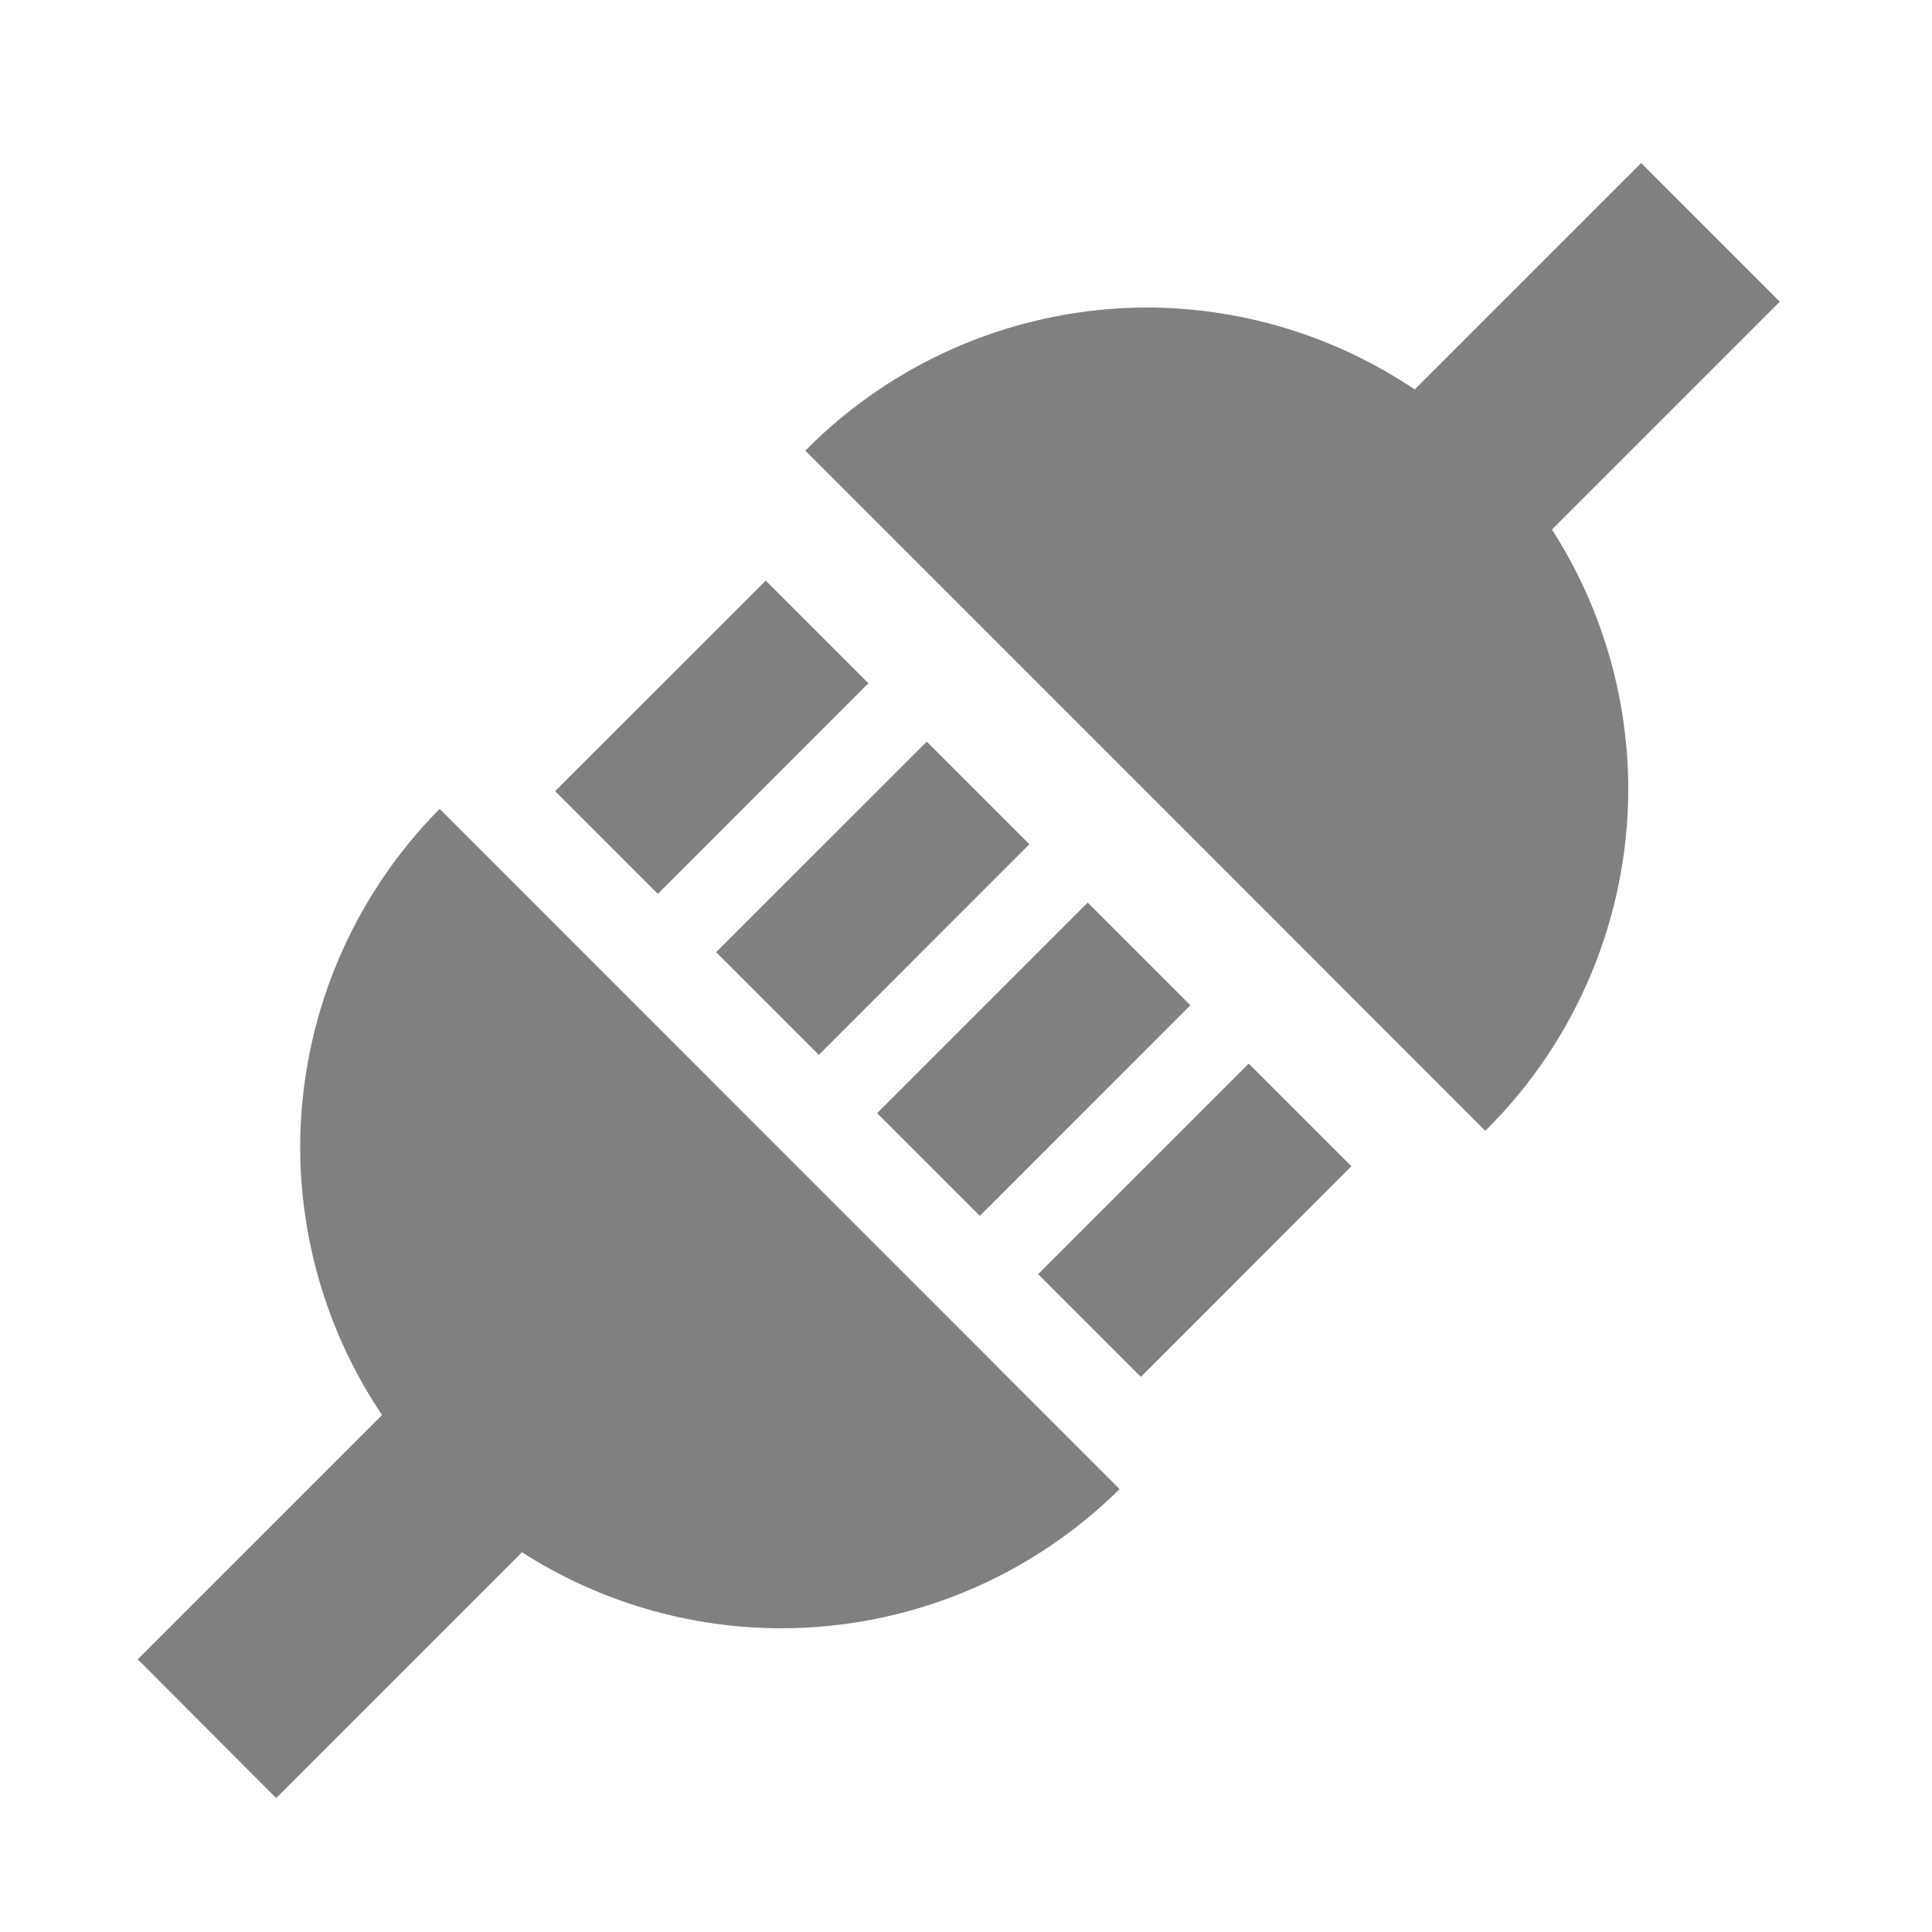
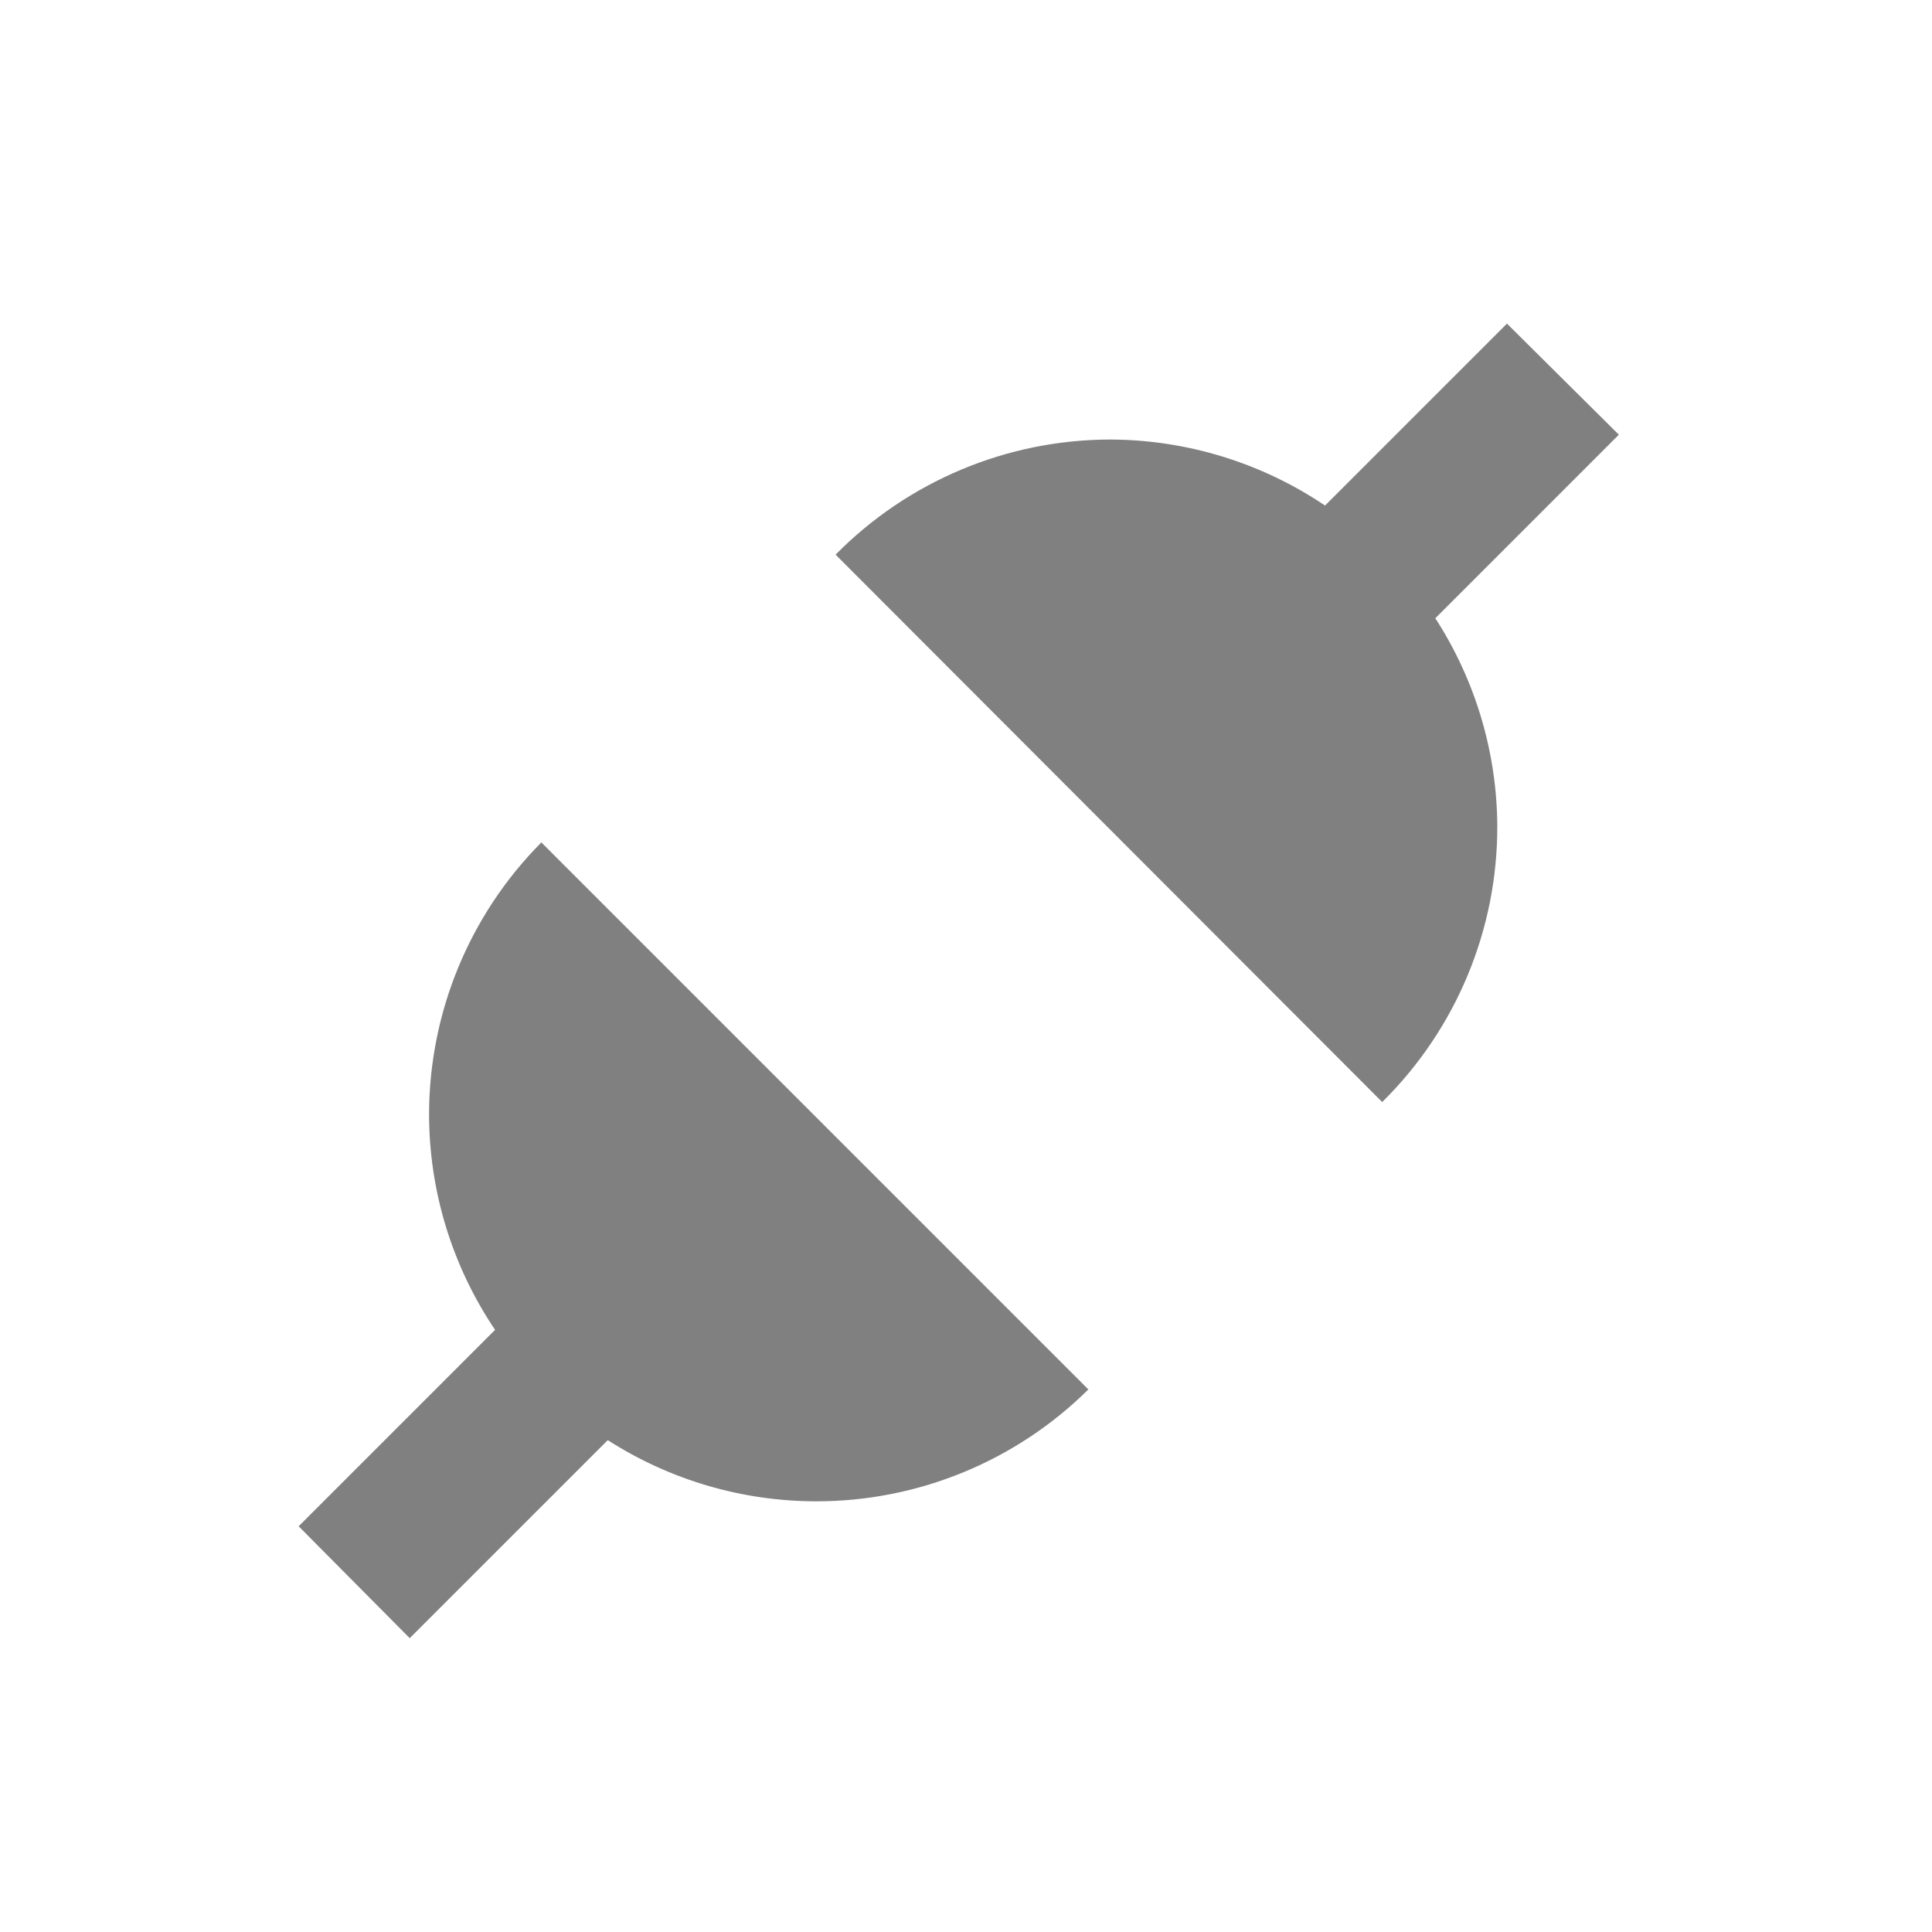
<svg xmlns="http://www.w3.org/2000/svg" width="24" height="24">
-   <path d="M20.387 2.025l-2.813 2.813a5.977 5.977 0 0 0-3.326-1.018 5.977 5.977 0 0 0-4.244 1.778l8.447 8.449a5.977 5.977 0 0 0 1.776-4.25 5.977 5.977 0 0 0-.948-3.219l2.83-2.83-1.722-1.723zM9.512 7.213L6.896 9.828l1.276 1.276 2.615-2.616-1.275-1.275zm2 2l-2.616 2.615 1.276 1.276 2.615-2.616-1.275-1.275zm-6.051.836a5.977 5.977 0 0 0-1.732 4.199 5.977 5.977 0 0 0 1.017 3.33l-3.035 3.035 1.72 1.723 3.053-3.053a5.977 5.977 0 0 0 3.221.944 5.977 5.977 0 0 0 4.203-1.729l-8.447-8.45zm8.05 1.164l-2.615 2.615 1.276 1.276 2.615-2.616-1.275-1.275zm2 2l-2.615 2.615 1.276 1.276 2.615-2.616-1.275-1.275z" fill="gray" />
+   <path d="M18.72 4.02l-2.26 2.26a4.8 4.8 0 0 0-2.67-.82 4.8 4.8 0 0 0-3.41 1.43l6.79 6.8a4.8 4.8 0 0 0 1.43-3.43 4.8 4.8 0 0 0-.77-2.58l2.28-2.28-1.39-1.38zm-12 6.45a4.8 4.8 0 0 0-1.39 3.37 4.8 4.8 0 0 0 .82 2.68l-2.44 2.44 1.38 1.39 2.46-2.46a4.8 4.8 0 0 0 2.59.76 4.8 4.8 0 0 0 3.38-1.39l-6.8-6.8z" fill="gray" />
</svg>
